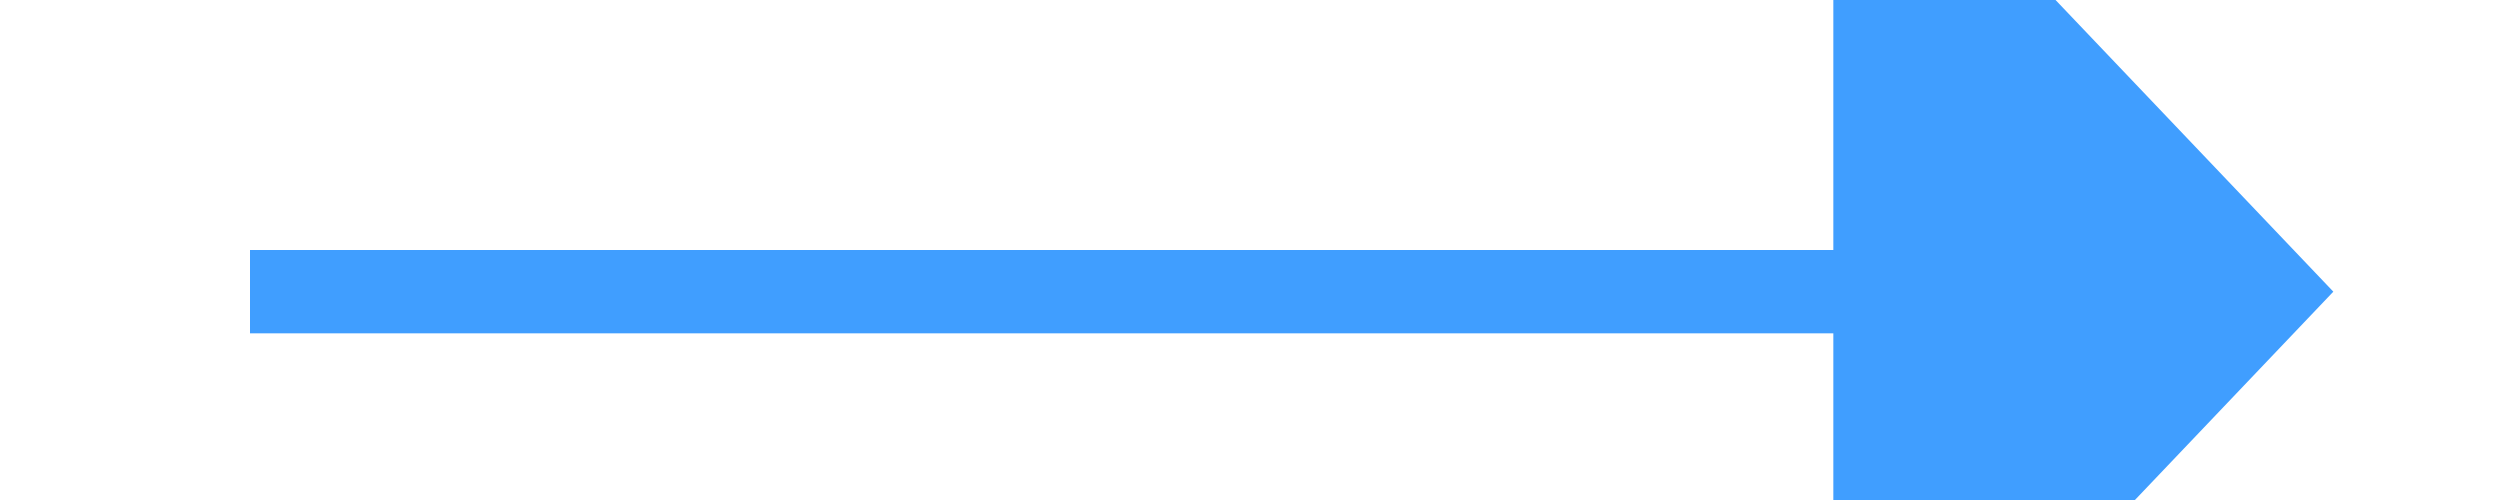
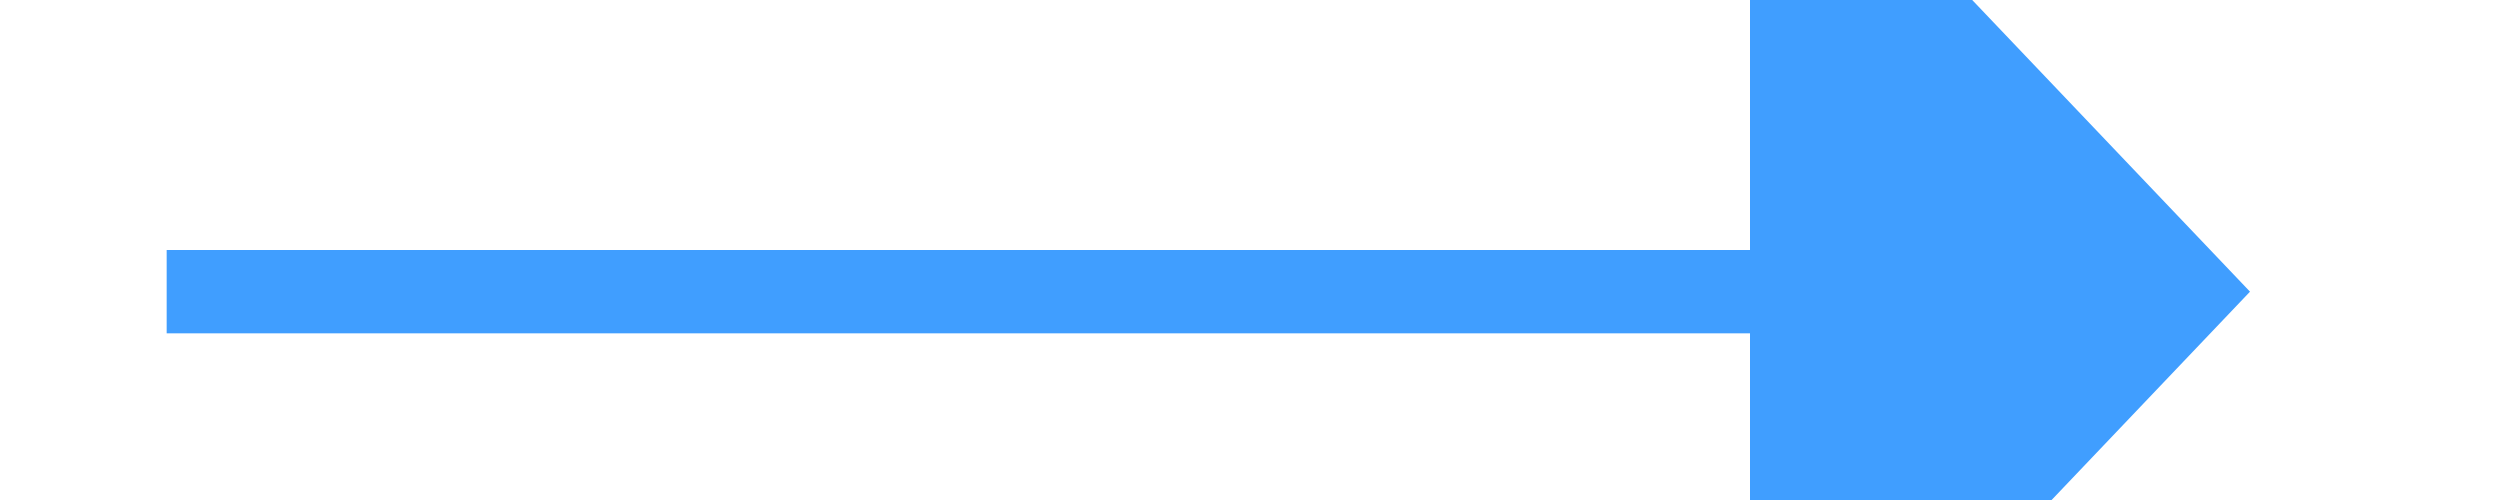
- <svg xmlns="http://www.w3.org/2000/svg" version="1.1" width="30px" height="6px" preserveAspectRatio="xMinYMid meet" viewBox="1228 343  30 4">
-   <g transform="matrix(0 1 -1 0 1588 -898 )">
-     <path d="M 1237.2 351  L 1243.5 357  L 1249.8 351  L 1237.2 351  Z " fill-rule="nonzero" fill="#409eff" stroke="none" transform="matrix(-1 1.22460635382238E-16 -1.22460635382238E-16 -1 2487 689 )" />
-     <path d="M 1243.5 332  L 1243.5 352  " stroke-width="1" stroke="#409eff" fill="none" transform="matrix(-1 1.22460635382238E-16 -1.22460635382238E-16 -1 2487 689 )" />
+ <svg xmlns="http://www.w3.org/2000/svg" version="1.1" width="30px" height="6px" preserveAspectRatio="xMinYMid meet" viewBox="1228 289  30 4">
+   <g transform="matrix(0 1 -1 0 1534 -952 )">
+     <path d="M 1237.2 298  L 1243.5 304  L 1249.8 298  L 1237.2 298  Z " fill-rule="nonzero" fill="#409eff" stroke="none" transform="matrix(-1 1.22460635382238E-16 -1.22460635382238E-16 -1 2487 583 )" />
+     <path d="M 1243.5 279  L 1243.5 299  " stroke-width="1" stroke="#409eff" fill="none" transform="matrix(-1 1.22460635382238E-16 -1.22460635382238E-16 -1 2487 583 )" />
  </g>
</svg>
